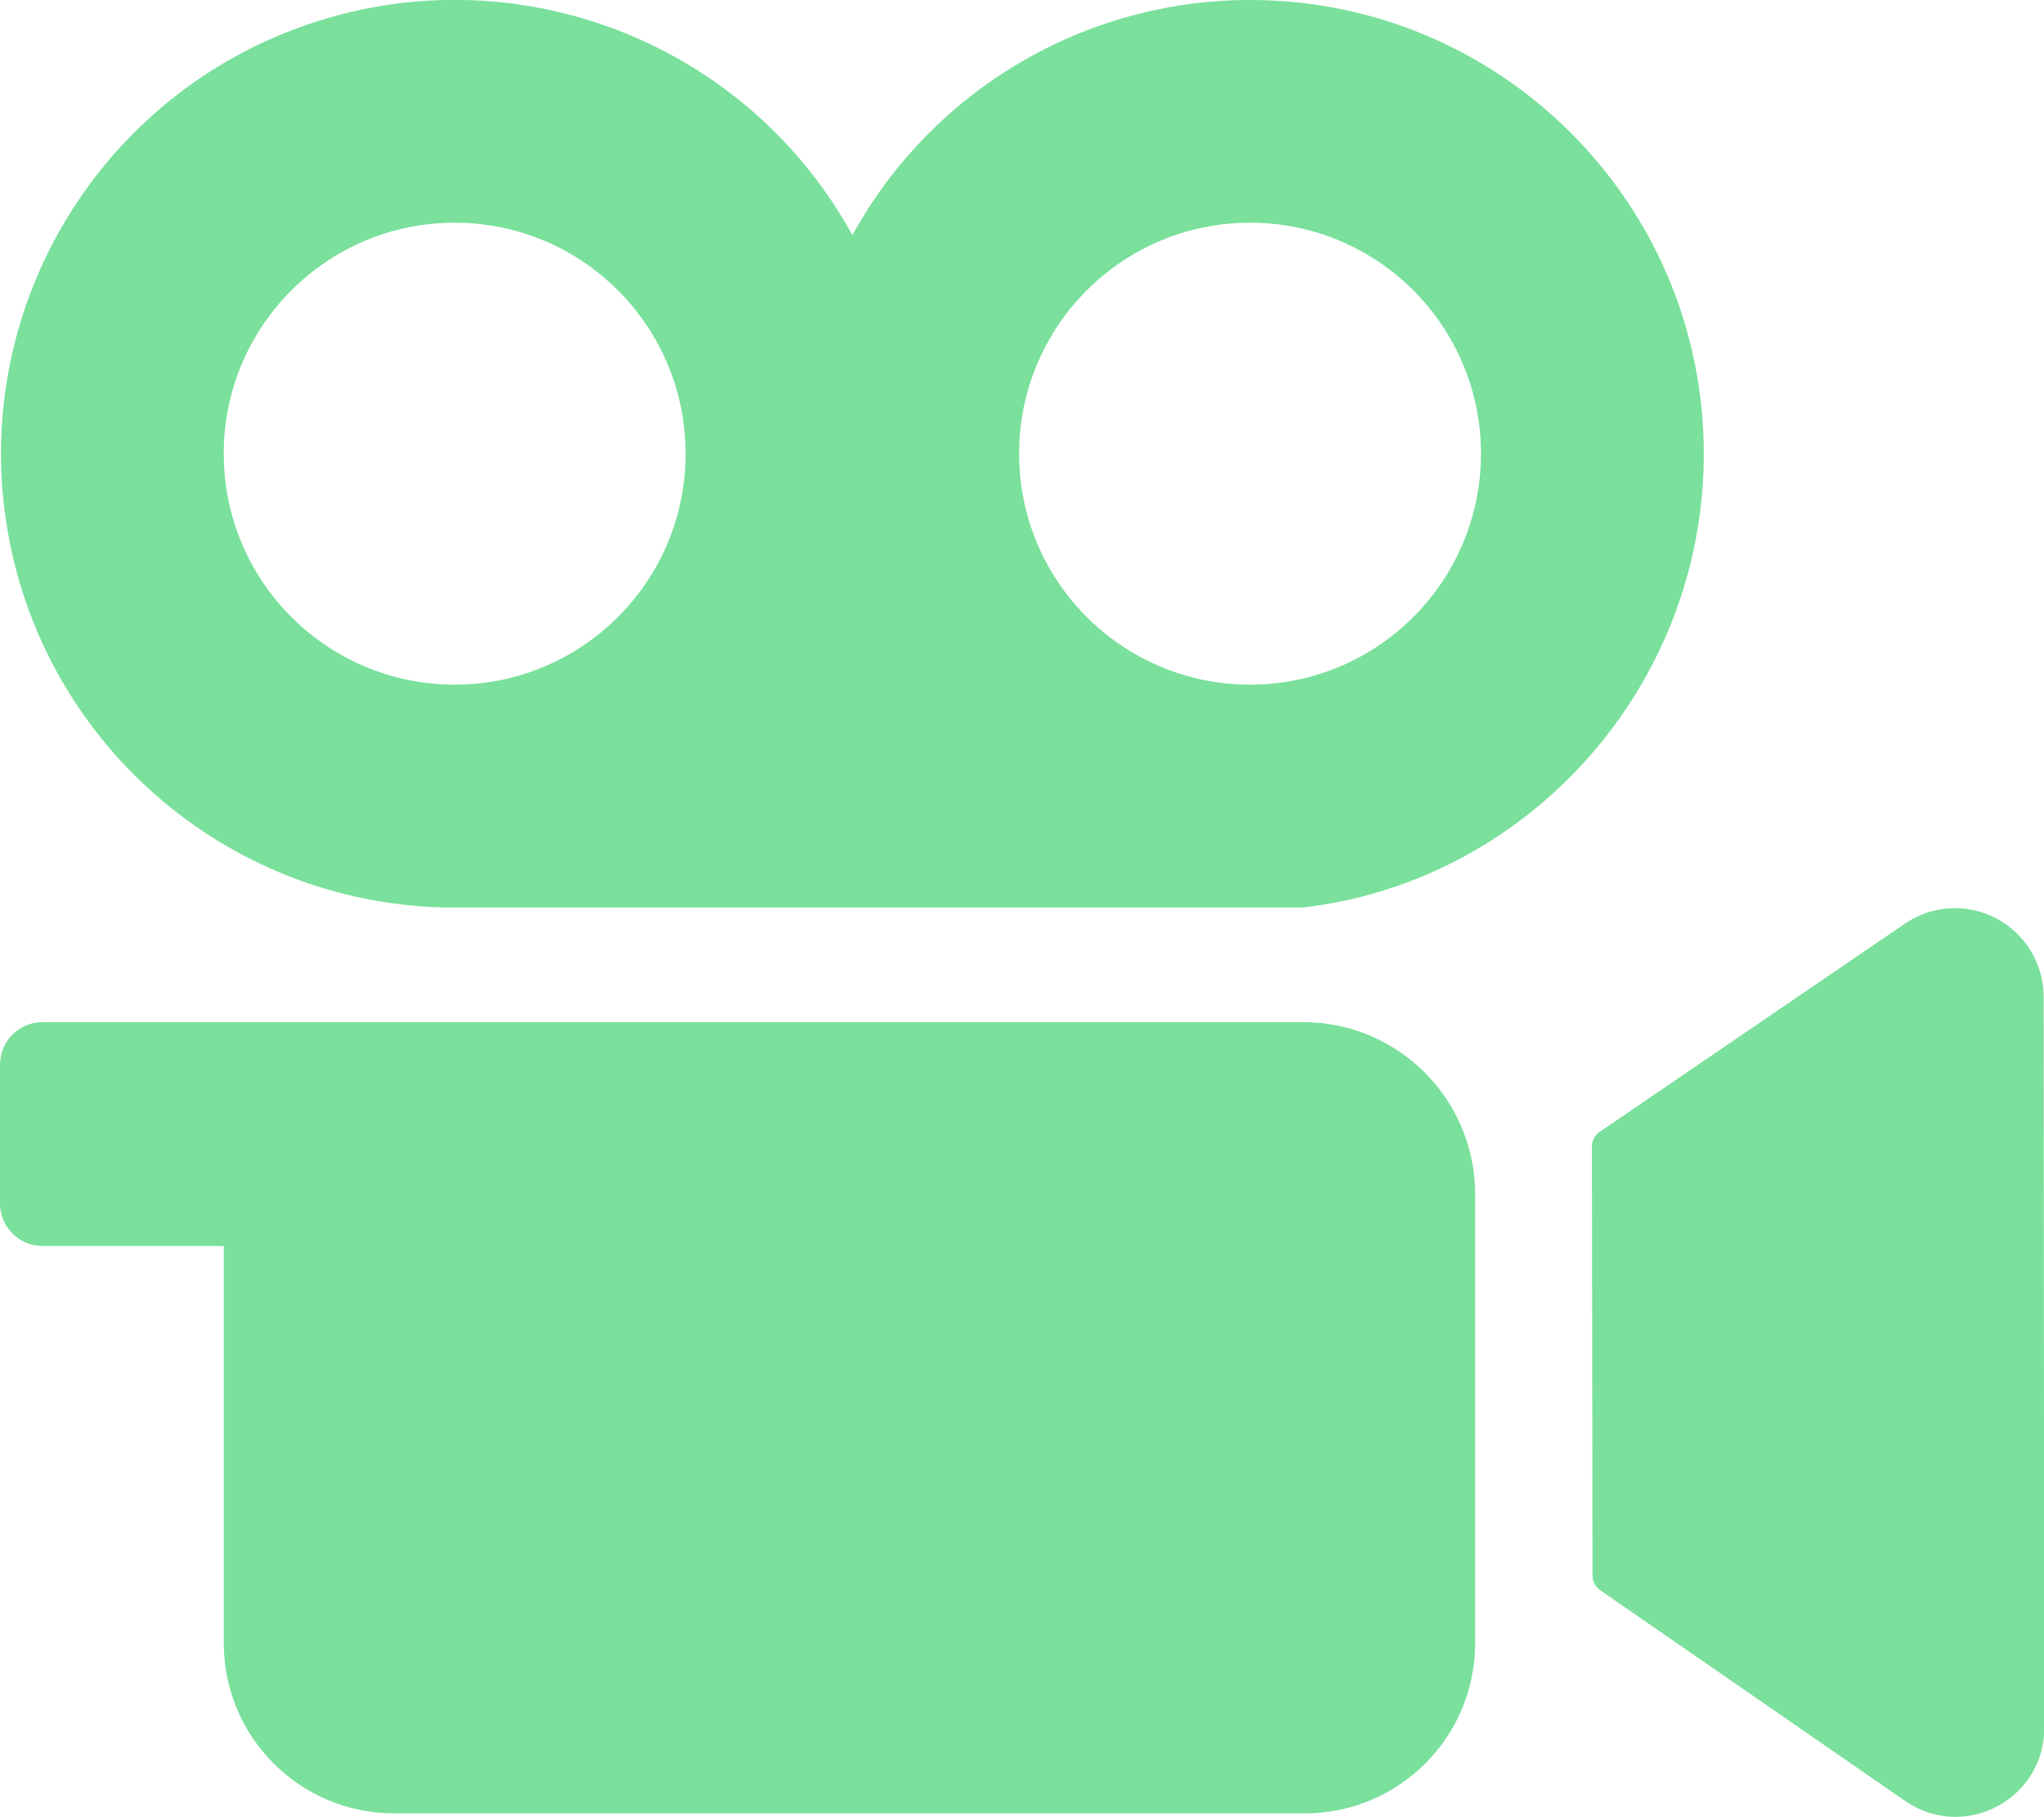
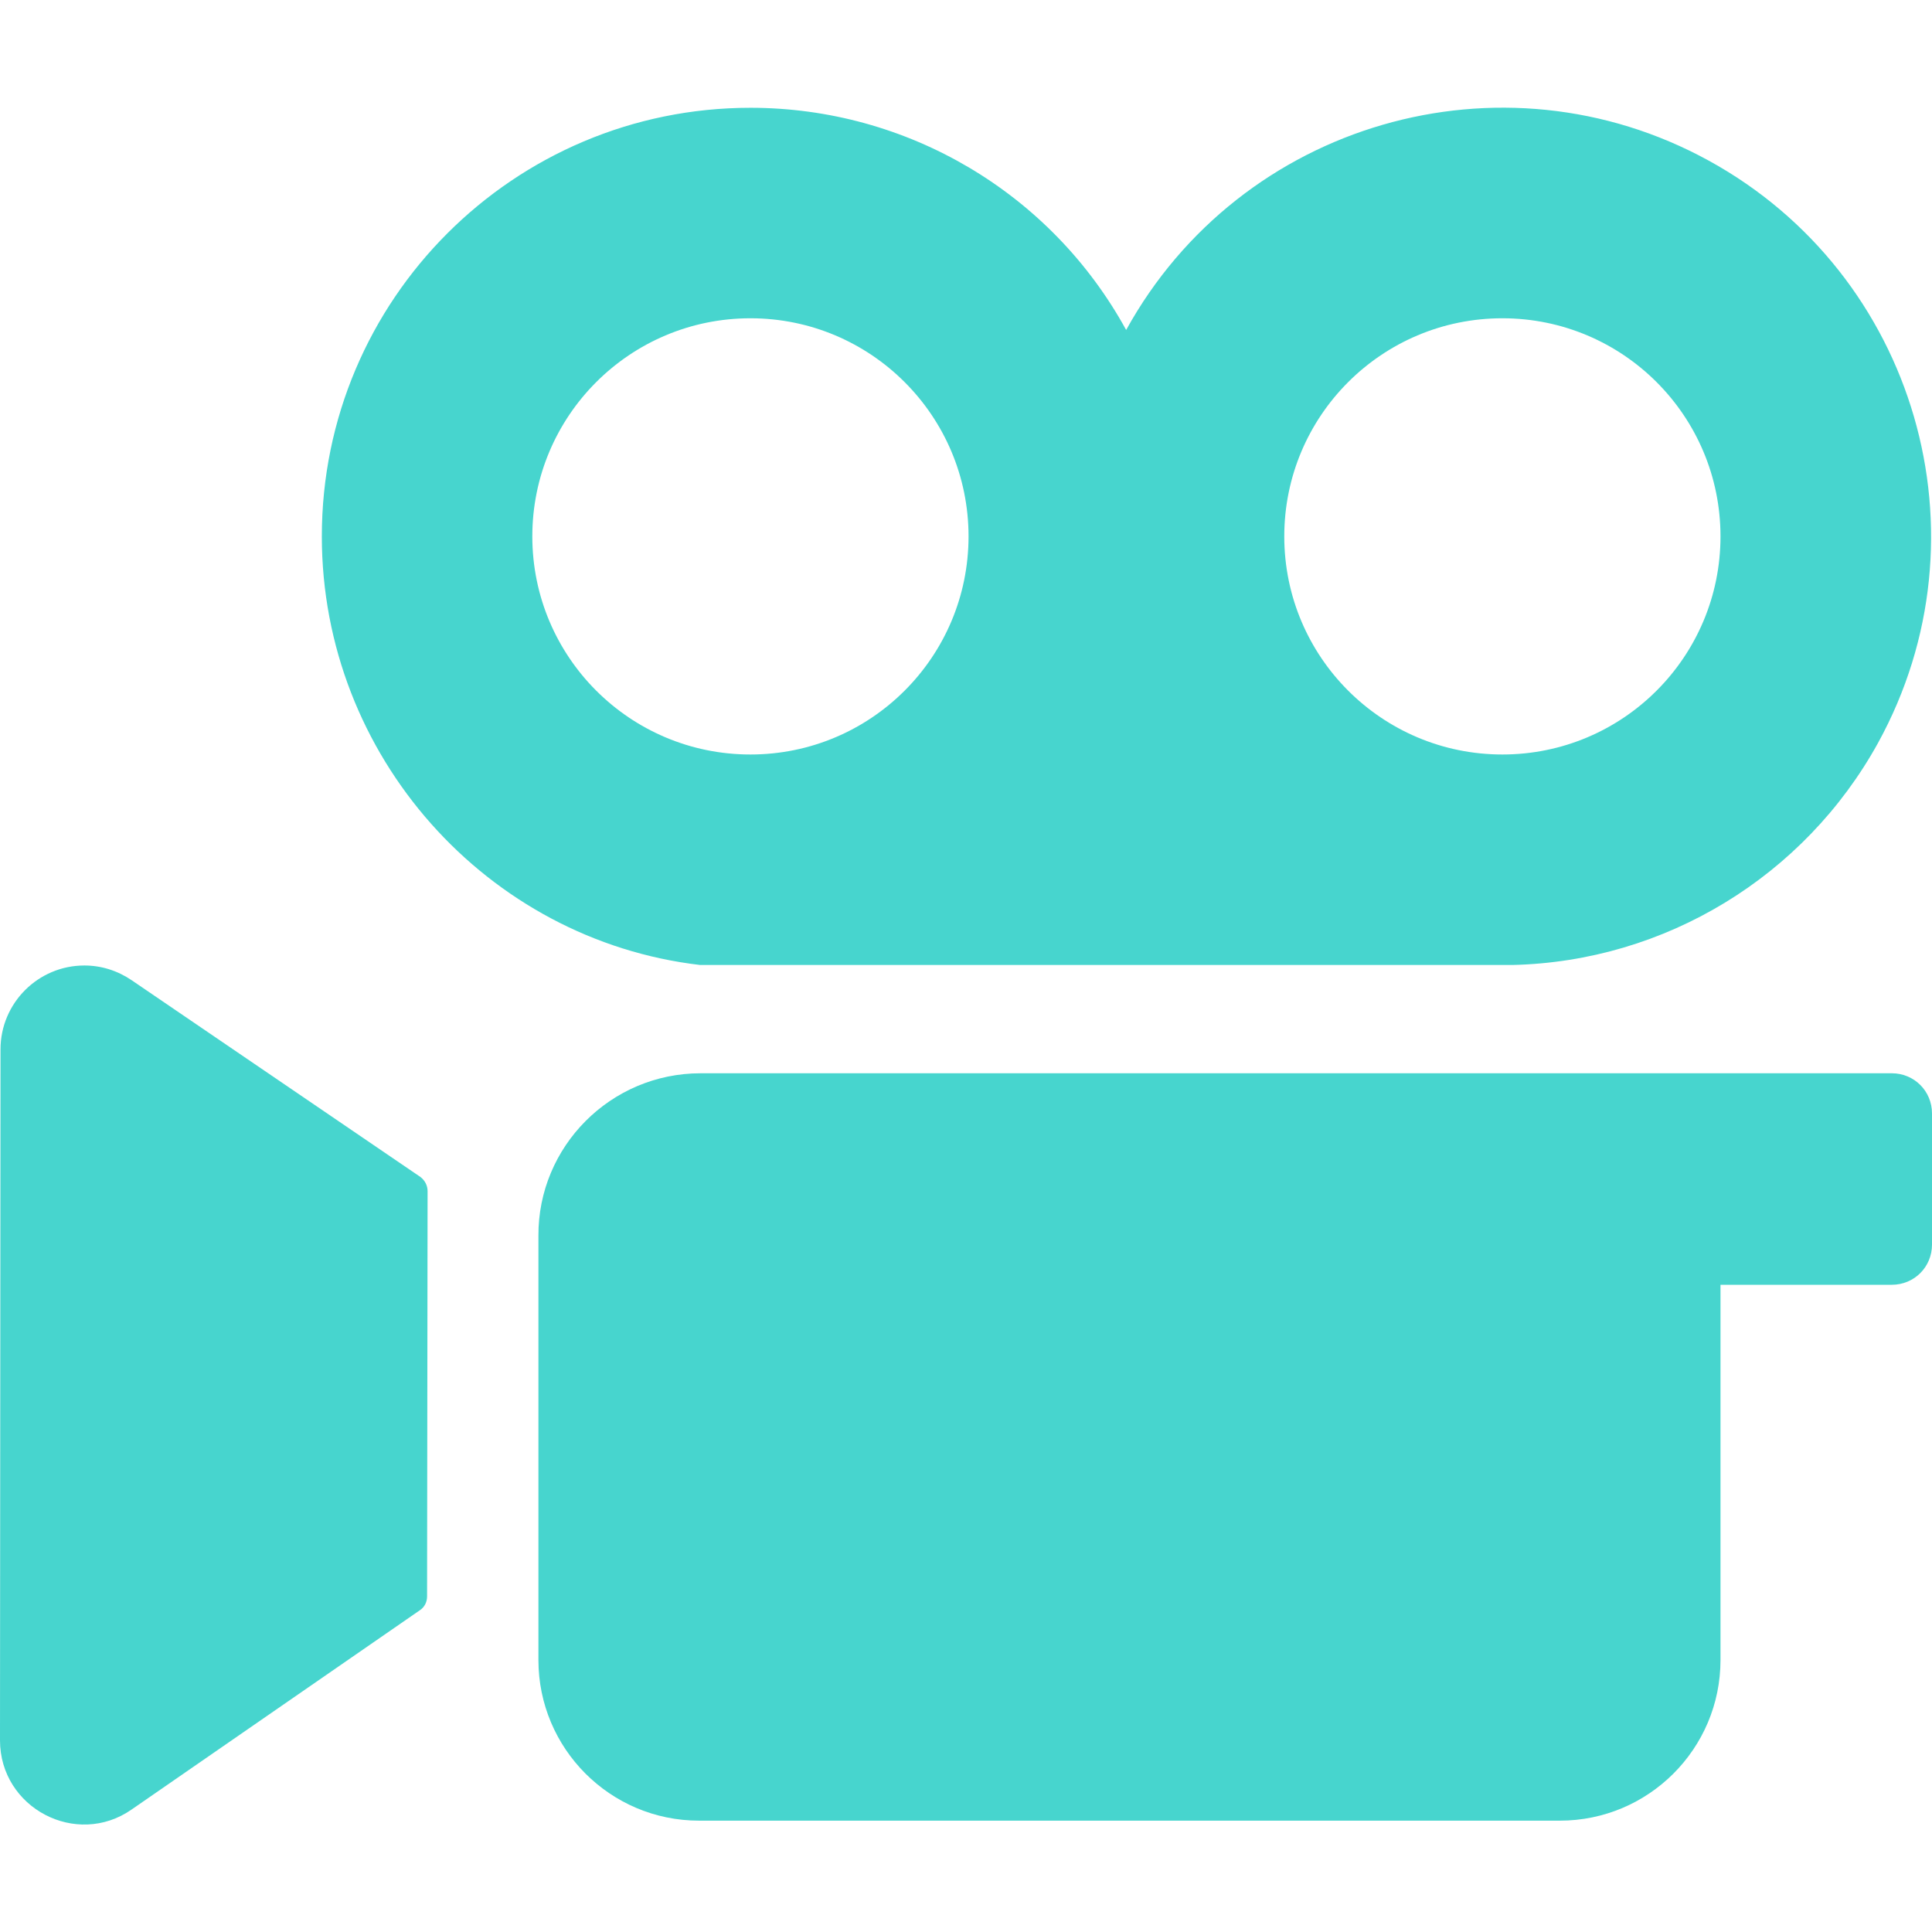
- <svg xmlns="http://www.w3.org/2000/svg" viewBox="0 0 576.29 512.17">
-   <g id="圖層_2" data-name="圖層 2">
-     <g id="圖層_1-2" data-name="圖層 1">
-       <path fill="#7AE09C" d="M448.83,323.22,449,444.15a5,5,0,0,0,2.15,4.11l86,59.43c16.58,11.47,39.22-.41,39.21-20.58L576.19,281a25,25,0,0,0-39.08-20.65L451,319.08A5,5,0,0,0,448.83,323.22Z" />
-       <path fill="#7AE09C" d="M352.45,0A127.91,127.91,0,0,0,240.33,66.29,127.93,127.93,0,1,0,125.15,255.81v0H367.47c63.57-7.44,112.9-62.36,112.9-127.93A127.92,127.92,0,0,0,352.45,0ZM128.19,193a65.11,65.11,0,1,1,65.11-65.11A65.11,65.11,0,0,1,128.19,193Zm224.26,0a65.11,65.11,0,1,1,65.1-65.11A65.11,65.11,0,0,1,352.45,193Z" />
-       <path fill="#7AE09C" d="M367.37,288.13H12a12,12,0,0,0-12,12v39.12a12,12,0,0,0,12,12H63.09V463.18a48,48,0,0,0,48,48H367.91a48,48,0,0,0,48-48V336.68A48.54,48.54,0,0,0,367.37,288.13Z" />
+ <svg xmlns="http://www.w3.org/2000/svg" version="1.1" id="圖層_1" x="0px" y="0px" viewBox="0 0 380 380" style="enable-background:new 0 0 380 380;" xml:space="preserve">
+   <style type="text/css">
+ 	.st0{fill:#47D5CE;}
+ </style>
+   <g id="圖層_2_1_">
+     <g id="圖層_1-2">
+       <path class="st0" d="M82.7,231.5l-56.8-38.7c-2.8-1.9-6-2.9-9.3-2.9c-9.1,0-16.5,7.4-16.5,16.5L0,342.3c0,13.3,15,21.2,25.9,13.6    l56.7-39.2c0.9-0.6,1.4-1.6,1.4-2.7l0.1-79.7C84.1,233.2,83.6,232.2,82.7,231.5z" />
+       <path class="st0" d="M63.3,105.5c0,43.2,32.5,79.4,74.4,84.3h159.8l0,0c30-0.7,57.4-17.4,71.9-43.7c22.4-40.8,7.5-92.1-33.3-114.5    S244,24.1,221.5,64.9c-14.8-27-43.1-43.7-73.9-43.7C101.1,21.2,63.3,58.9,63.3,105.5z M295.5,148.4c-23.7,0-42.9-19.2-42.9-42.9    s19.2-42.9,42.9-42.9c23.7,0,42.9,19.2,42.9,42.9S319.2,148.4,295.5,148.4L295.5,148.4z M104.7,105.5L104.7,105.5    c0-23.7,19.2-42.9,42.9-42.9s42.9,19.2,42.9,42.9s-19.2,42.9-42.9,42.9S104.7,129.2,104.7,105.5z" />
+       <path class="st0" d="M137.8,211.1c-17.7,0-32,14.4-31.9,32v83.4c0,17.4,14.1,31.6,31.6,31.6h169.3c17.4,0,31.6-14.1,31.6-31.6    v-73.8h33.7c4.4,0,7.9-3.5,7.9-7.9V219c0-4.4-3.5-7.9-7.9-7.9H137.8L137.8,211.1z" />
    </g>
  </g>
</svg>
